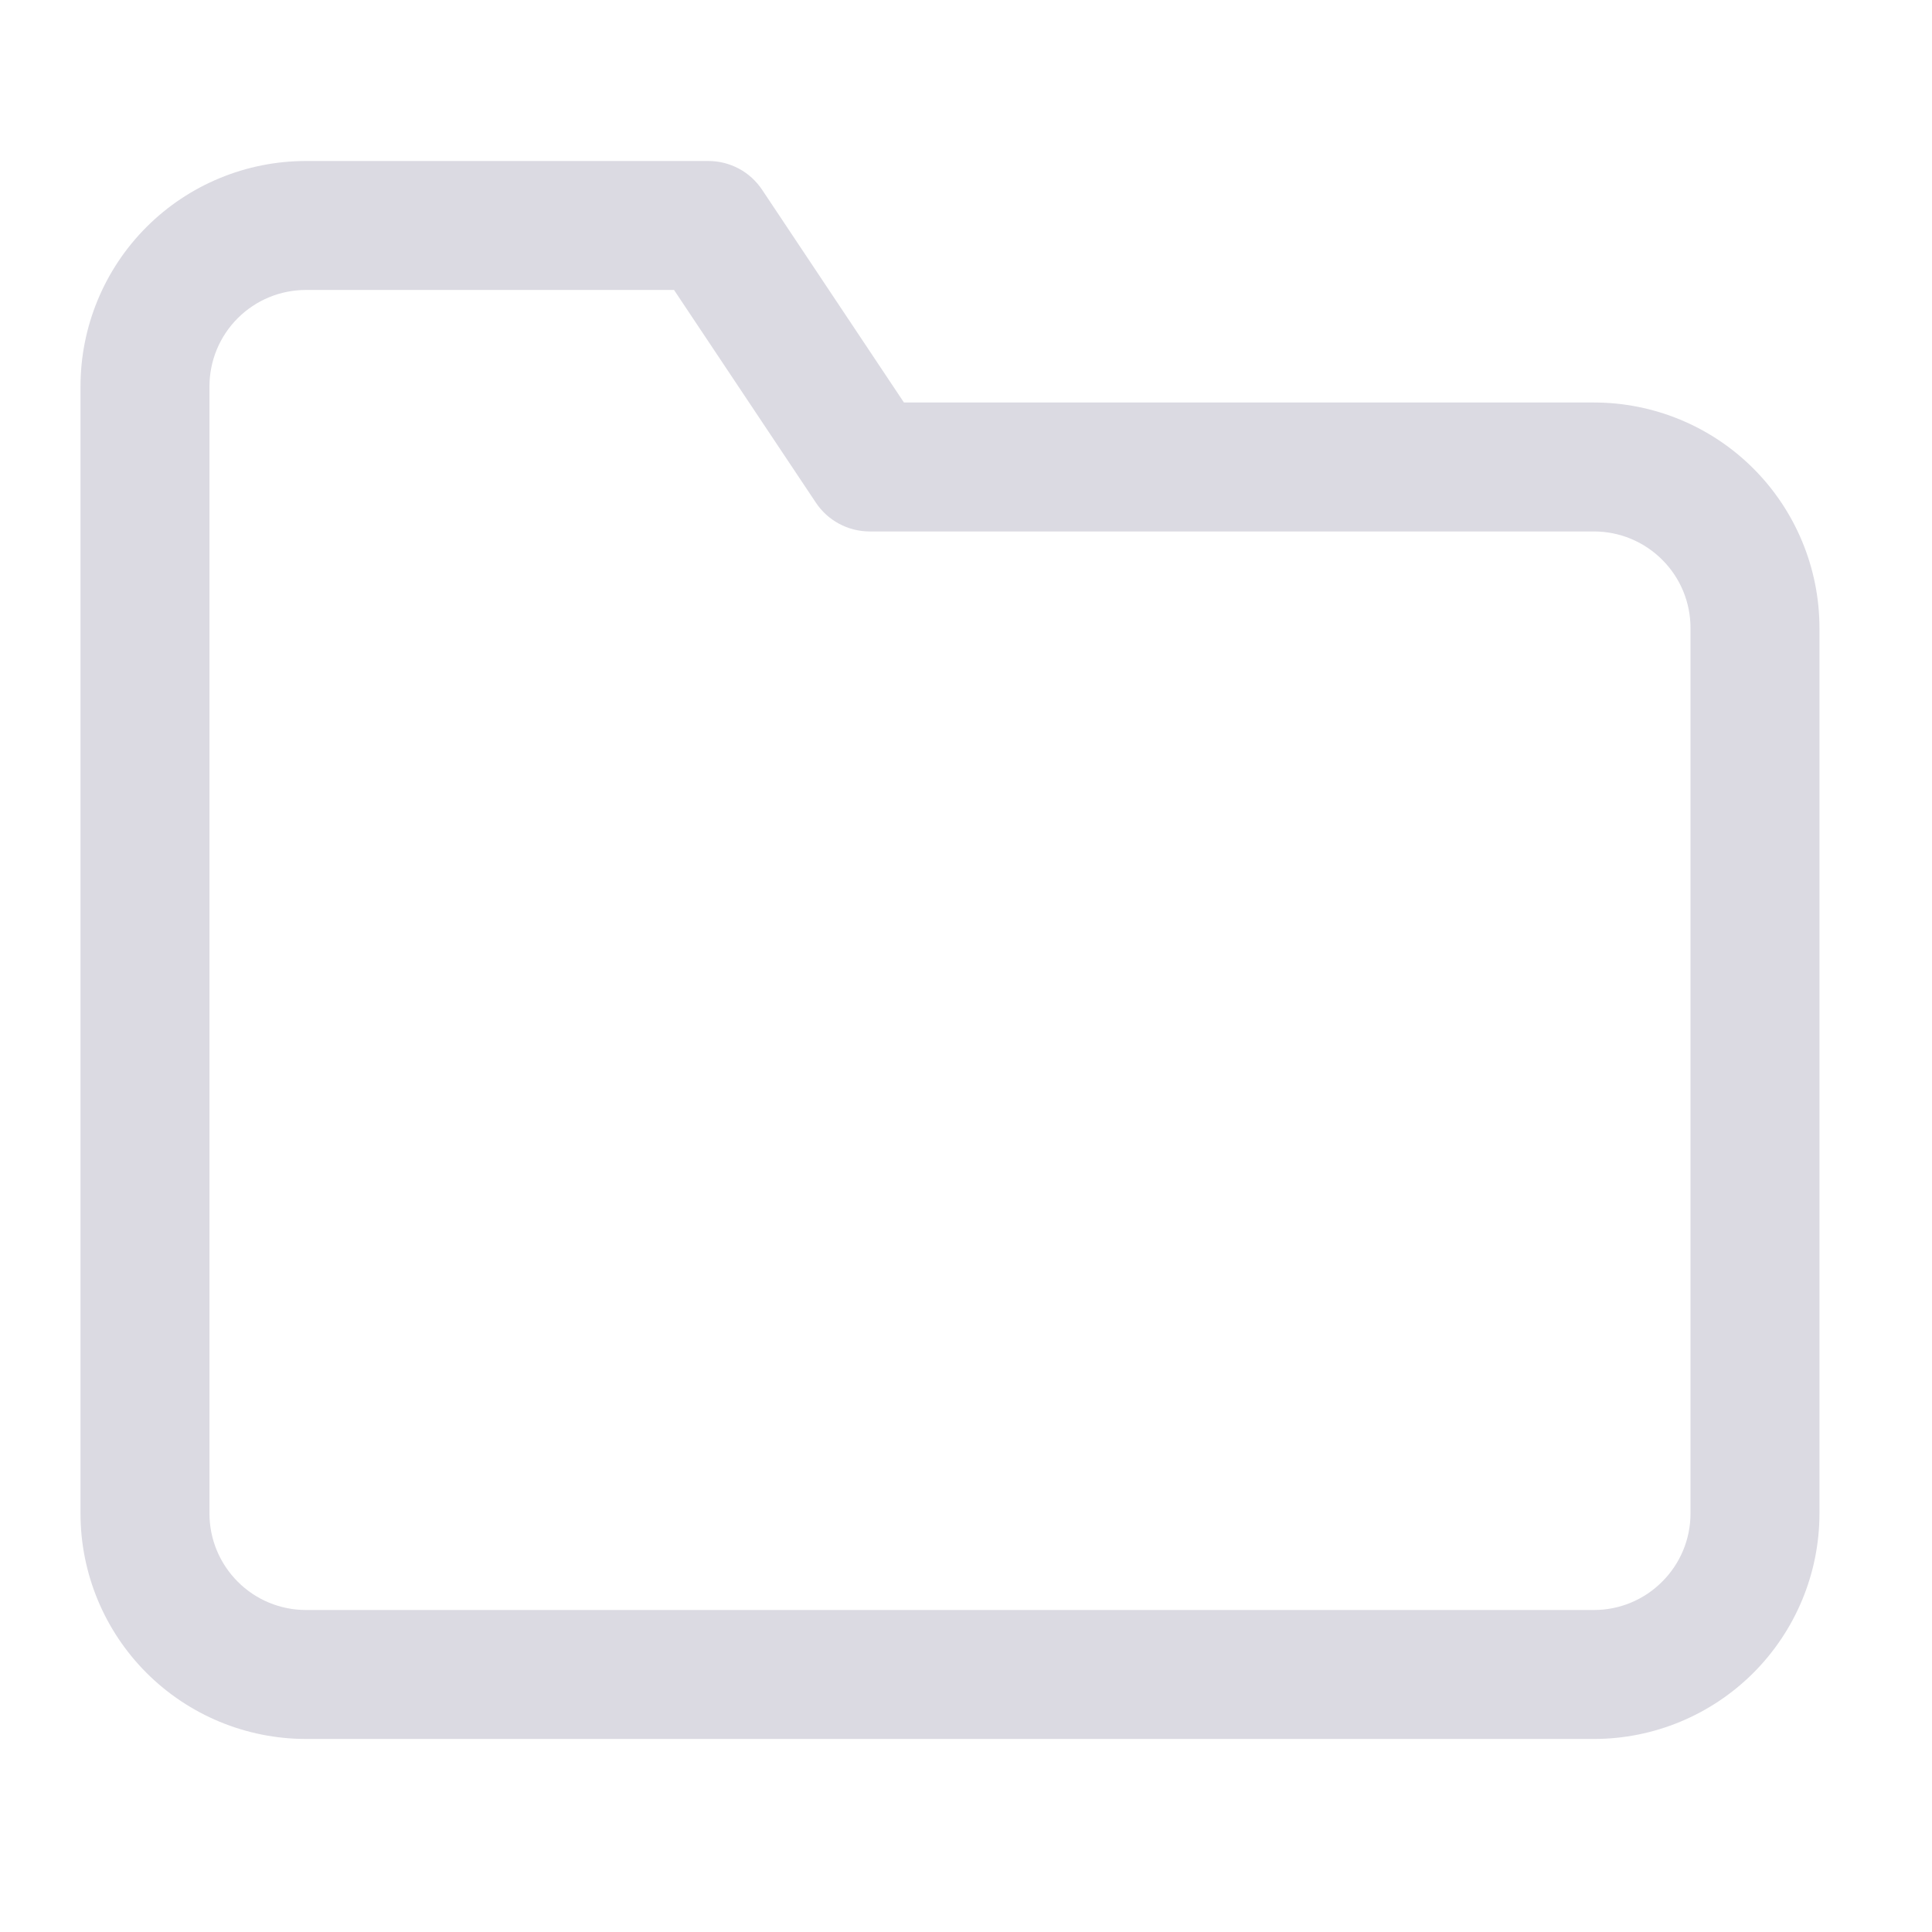
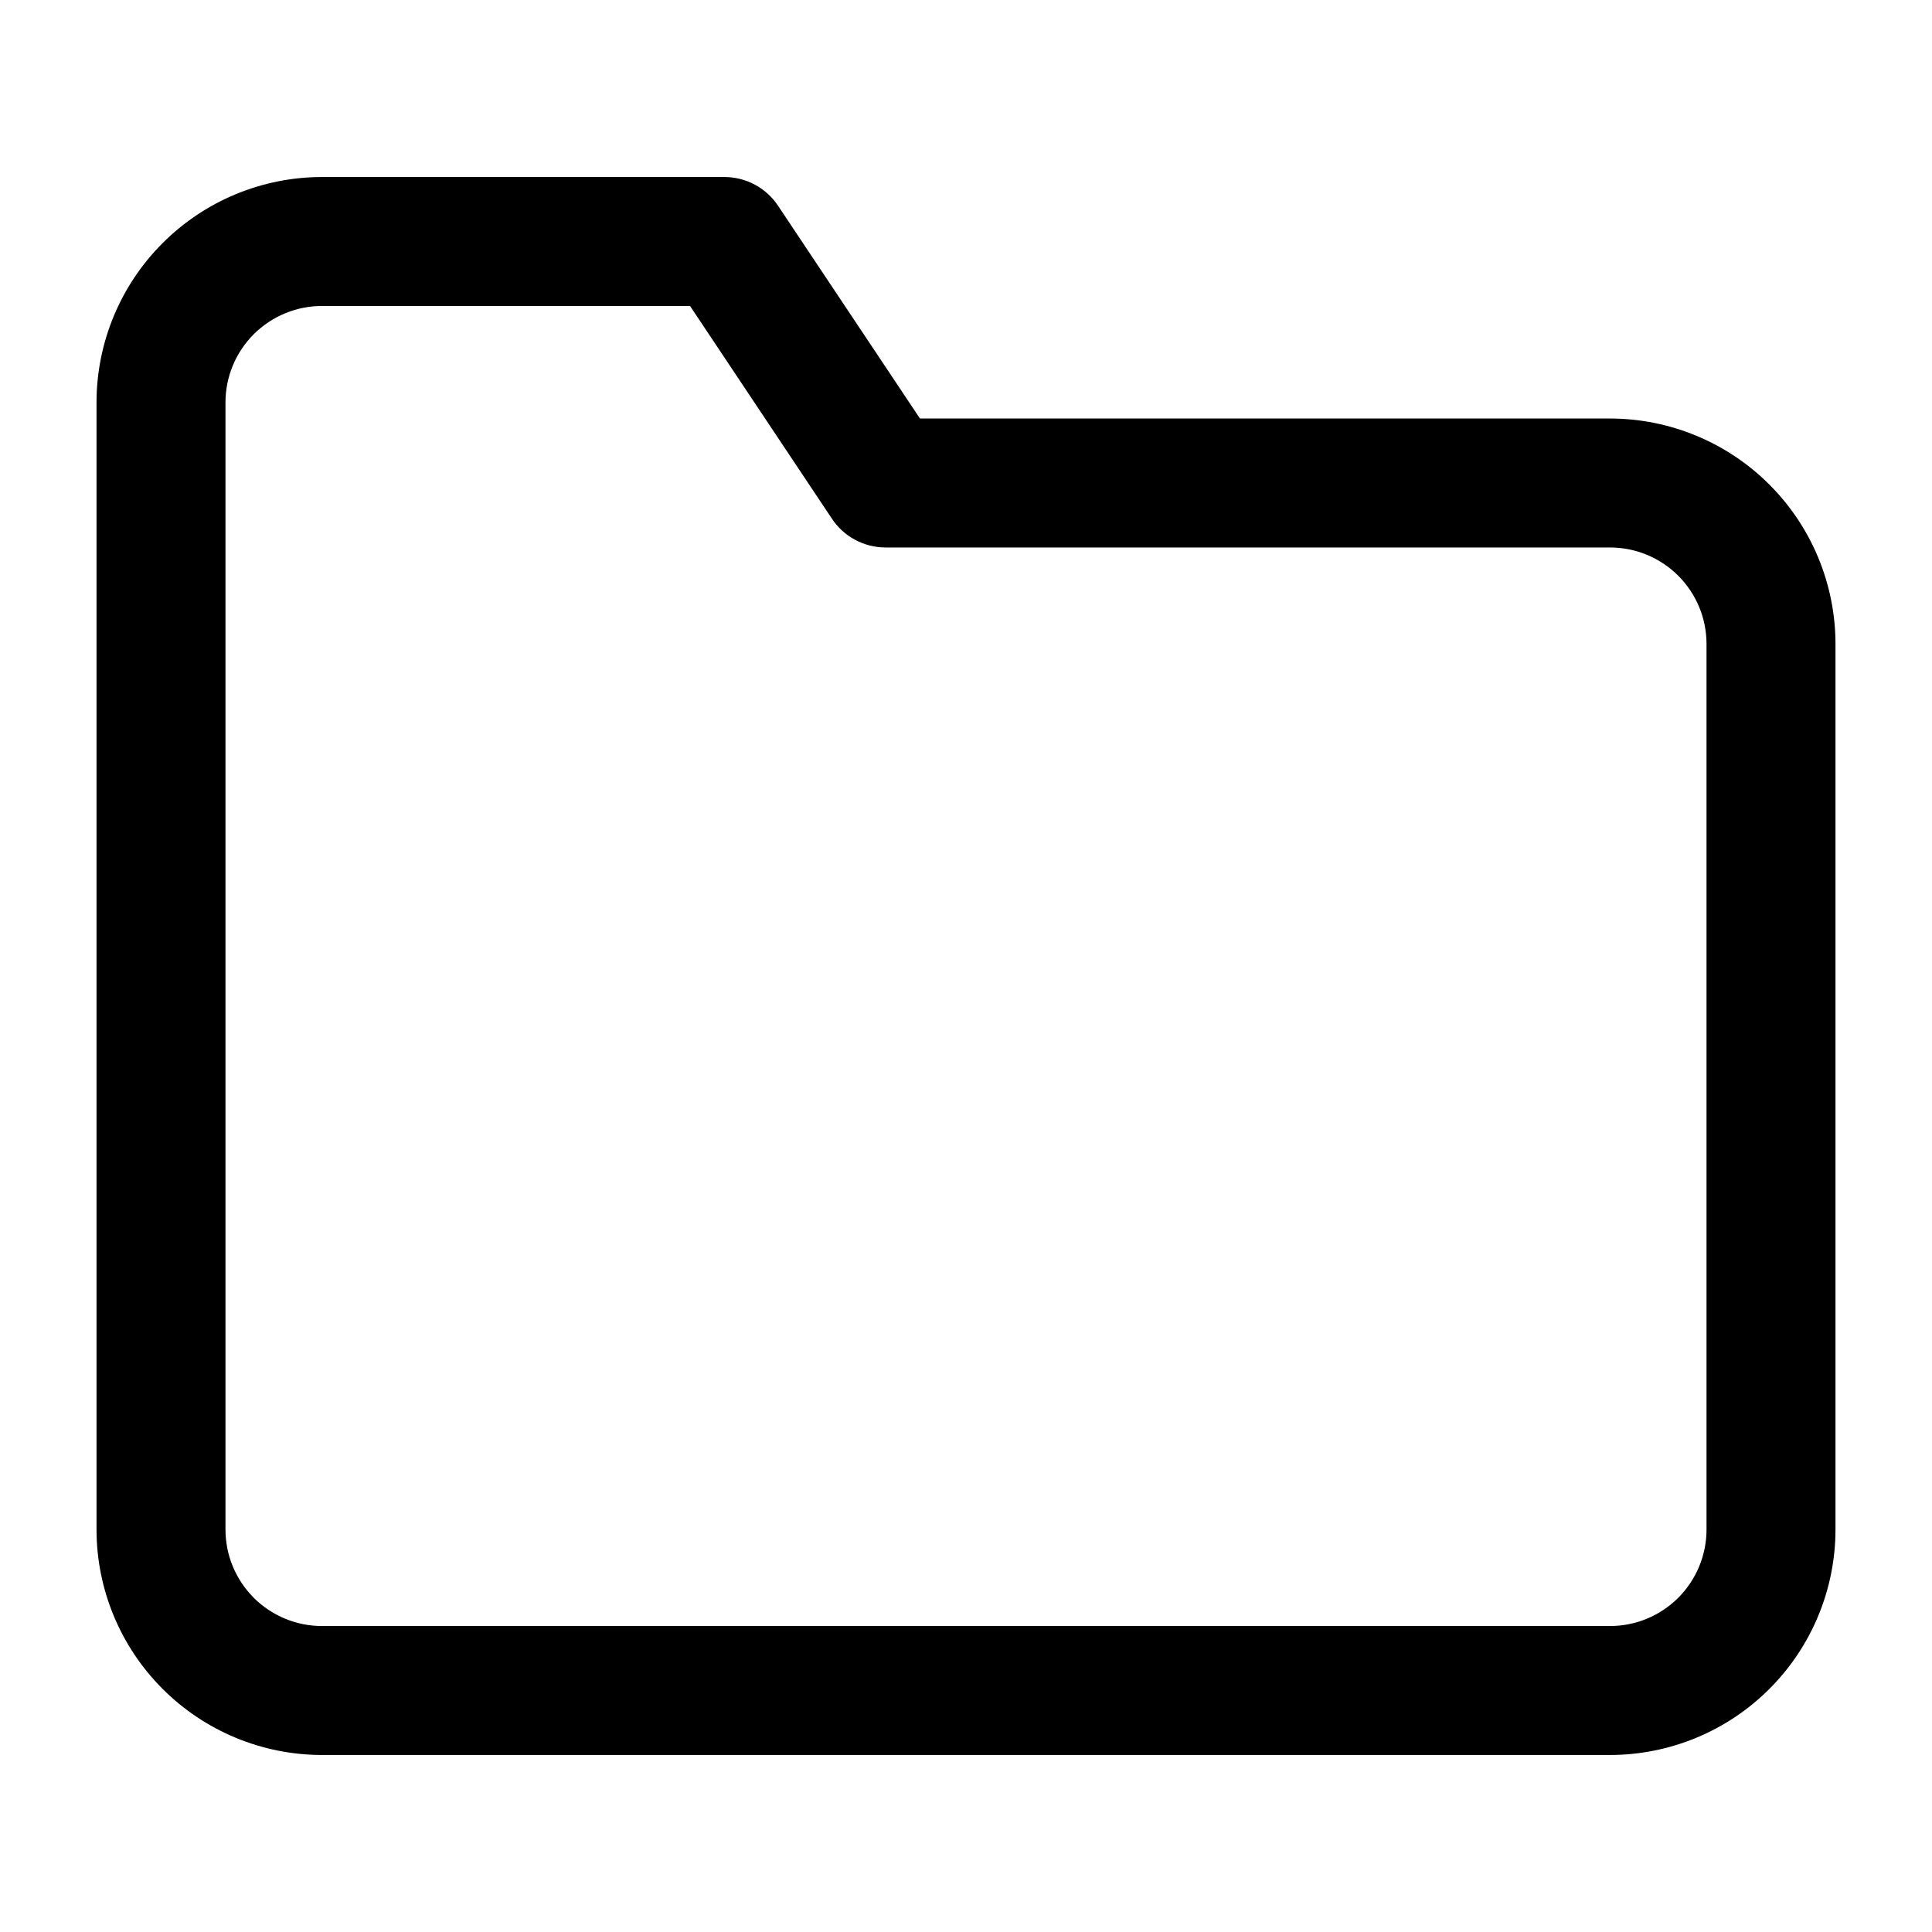
- <svg xmlns="http://www.w3.org/2000/svg" viewBox="0 0 24 24">
-   <path d="M3.801 2C3.058 2 2.345 2.295 1.82 2.82C1.295 3.345 1 4.058 1 4.801V18.801C1 19.543 1.295 20.256 1.82 20.781C2.345 21.306 3.058 21.602 3.801 21.602H19.801C20.543 21.602 21.256 21.306 21.781 20.781C22.306 20.256 22.602 19.543 22.602 18.801V7.801C22.602 7.059 22.306 6.345 21.781 5.82C21.256 5.295 20.543 5 19.801 5H11.229L9.467 2.357C9.394 2.248 9.295 2.157 9.179 2.095C9.062 2.033 8.933 2 8.801 2H3.801ZM3.801 3.602H8.373L10.135 6.244C10.208 6.354 10.307 6.444 10.423 6.506C10.539 6.569 10.669 6.601 10.801 6.602H19.801C20.119 6.602 20.423 6.728 20.648 6.953C20.874 7.178 21 7.482 21 7.801V18.801C21 19.119 20.874 19.423 20.648 19.648C20.423 19.874 20.119 20 19.801 20H3.801C3.482 20 3.178 19.874 2.953 19.648C2.728 19.423 2.602 19.119 2.602 18.801V4.801C2.602 4.482 2.728 4.178 2.953 3.953C3.178 3.728 3.482 3.602 3.801 3.602Z" fill="#DBDAE2" />
+ <svg xmlns="http://www.w3.org/2000/svg" viewBox="0 0 24 24" fill="none" version="1.1" id="svg4">
+   <defs id="defs8" />
+   <path style="color:#000000;font-style:normal;font-variant:normal;font-weight:normal;font-stretch:normal;font-size:medium;line-height:normal;font-family:sans-serif;font-variant-ligatures:normal;font-variant-position:normal;font-variant-caps:normal;font-variant-numeric:normal;font-variant-alternates:normal;font-variant-east-asian:normal;font-feature-settings:normal;font-variation-settings:normal;text-indent:0;text-align:start;text-decoration:none;text-decoration-line:none;text-decoration-style:solid;text-decoration-color:#000000;letter-spacing:normal;word-spacing:normal;text-transform:none;writing-mode:lr-tb;direction:ltr;text-orientation:mixed;dominant-baseline:auto;baseline-shift:baseline;text-anchor:start;white-space:normal;shape-padding:0;shape-margin:0;inline-size:0;clip-rule:nonzero;display:inline;overflow:visible;visibility:visible;isolation:auto;mix-blend-mode:normal;color-interpolation:sRGB;color-interpolation-filters:linearRGB;solid-color:#000000;solid-opacity:1;vector-effect:none;fill:#000000;fill-opacity:1;fill-rule:nonzero;stroke:none;stroke-linecap:round;stroke-linejoin:round;stroke-miterlimit:4;stroke-dasharray:none;stroke-dashoffset:0;stroke-opacity:1;color-rendering:auto;image-rendering:auto;shape-rendering:auto;text-rendering:auto;enable-background:accumulate;stop-color:#000000;stop-opacity:1;opacity:1" d="M 4 2.199 C 3.258 2.199 2.544 2.495 2.02 3.02 C 1.495 3.544 1.199 4.258 1.199 5 L 1.199 19 C 1.199 19.742 1.495 20.456 2.02 20.98 C 2.544 21.505 3.258 21.801 4 21.801 L 20 21.801 C 20.742 21.801 21.456 21.505 21.98 20.98 C 22.505 20.456 22.801 19.742 22.801 19 L 22.801 8 C 22.801 7.258 22.505 6.544 21.98 6.02 C 21.456 5.495 20.742 5.199 20 5.199 L 11.428 5.199 L 9.666 2.557 A 0.8 0.8 0 0 0 9 2.199 L 4 2.199 z M 4 3.801 L 8.572 3.801 L 10.334 6.443 A 0.8 0.8 0 0 0 11 6.801 L 20 6.801 C 20.319 6.801 20.622 6.927 20.848 7.152 C 21.073 7.378 21.199 7.681 21.199 8 L 21.199 19 C 21.199 19.319 21.073 19.622 20.848 19.848 C 20.622 20.073 20.319 20.199 20 20.199 L 4 20.199 C 3.681 20.199 3.378 20.073 3.152 19.848 C 2.927 19.622 2.801 19.319 2.801 19 L 2.801 5 C 2.801 4.681 2.927 4.378 3.152 4.152 C 3.378 3.927 3.681 3.801 4 3.801 z " id="path2" />
</svg>
